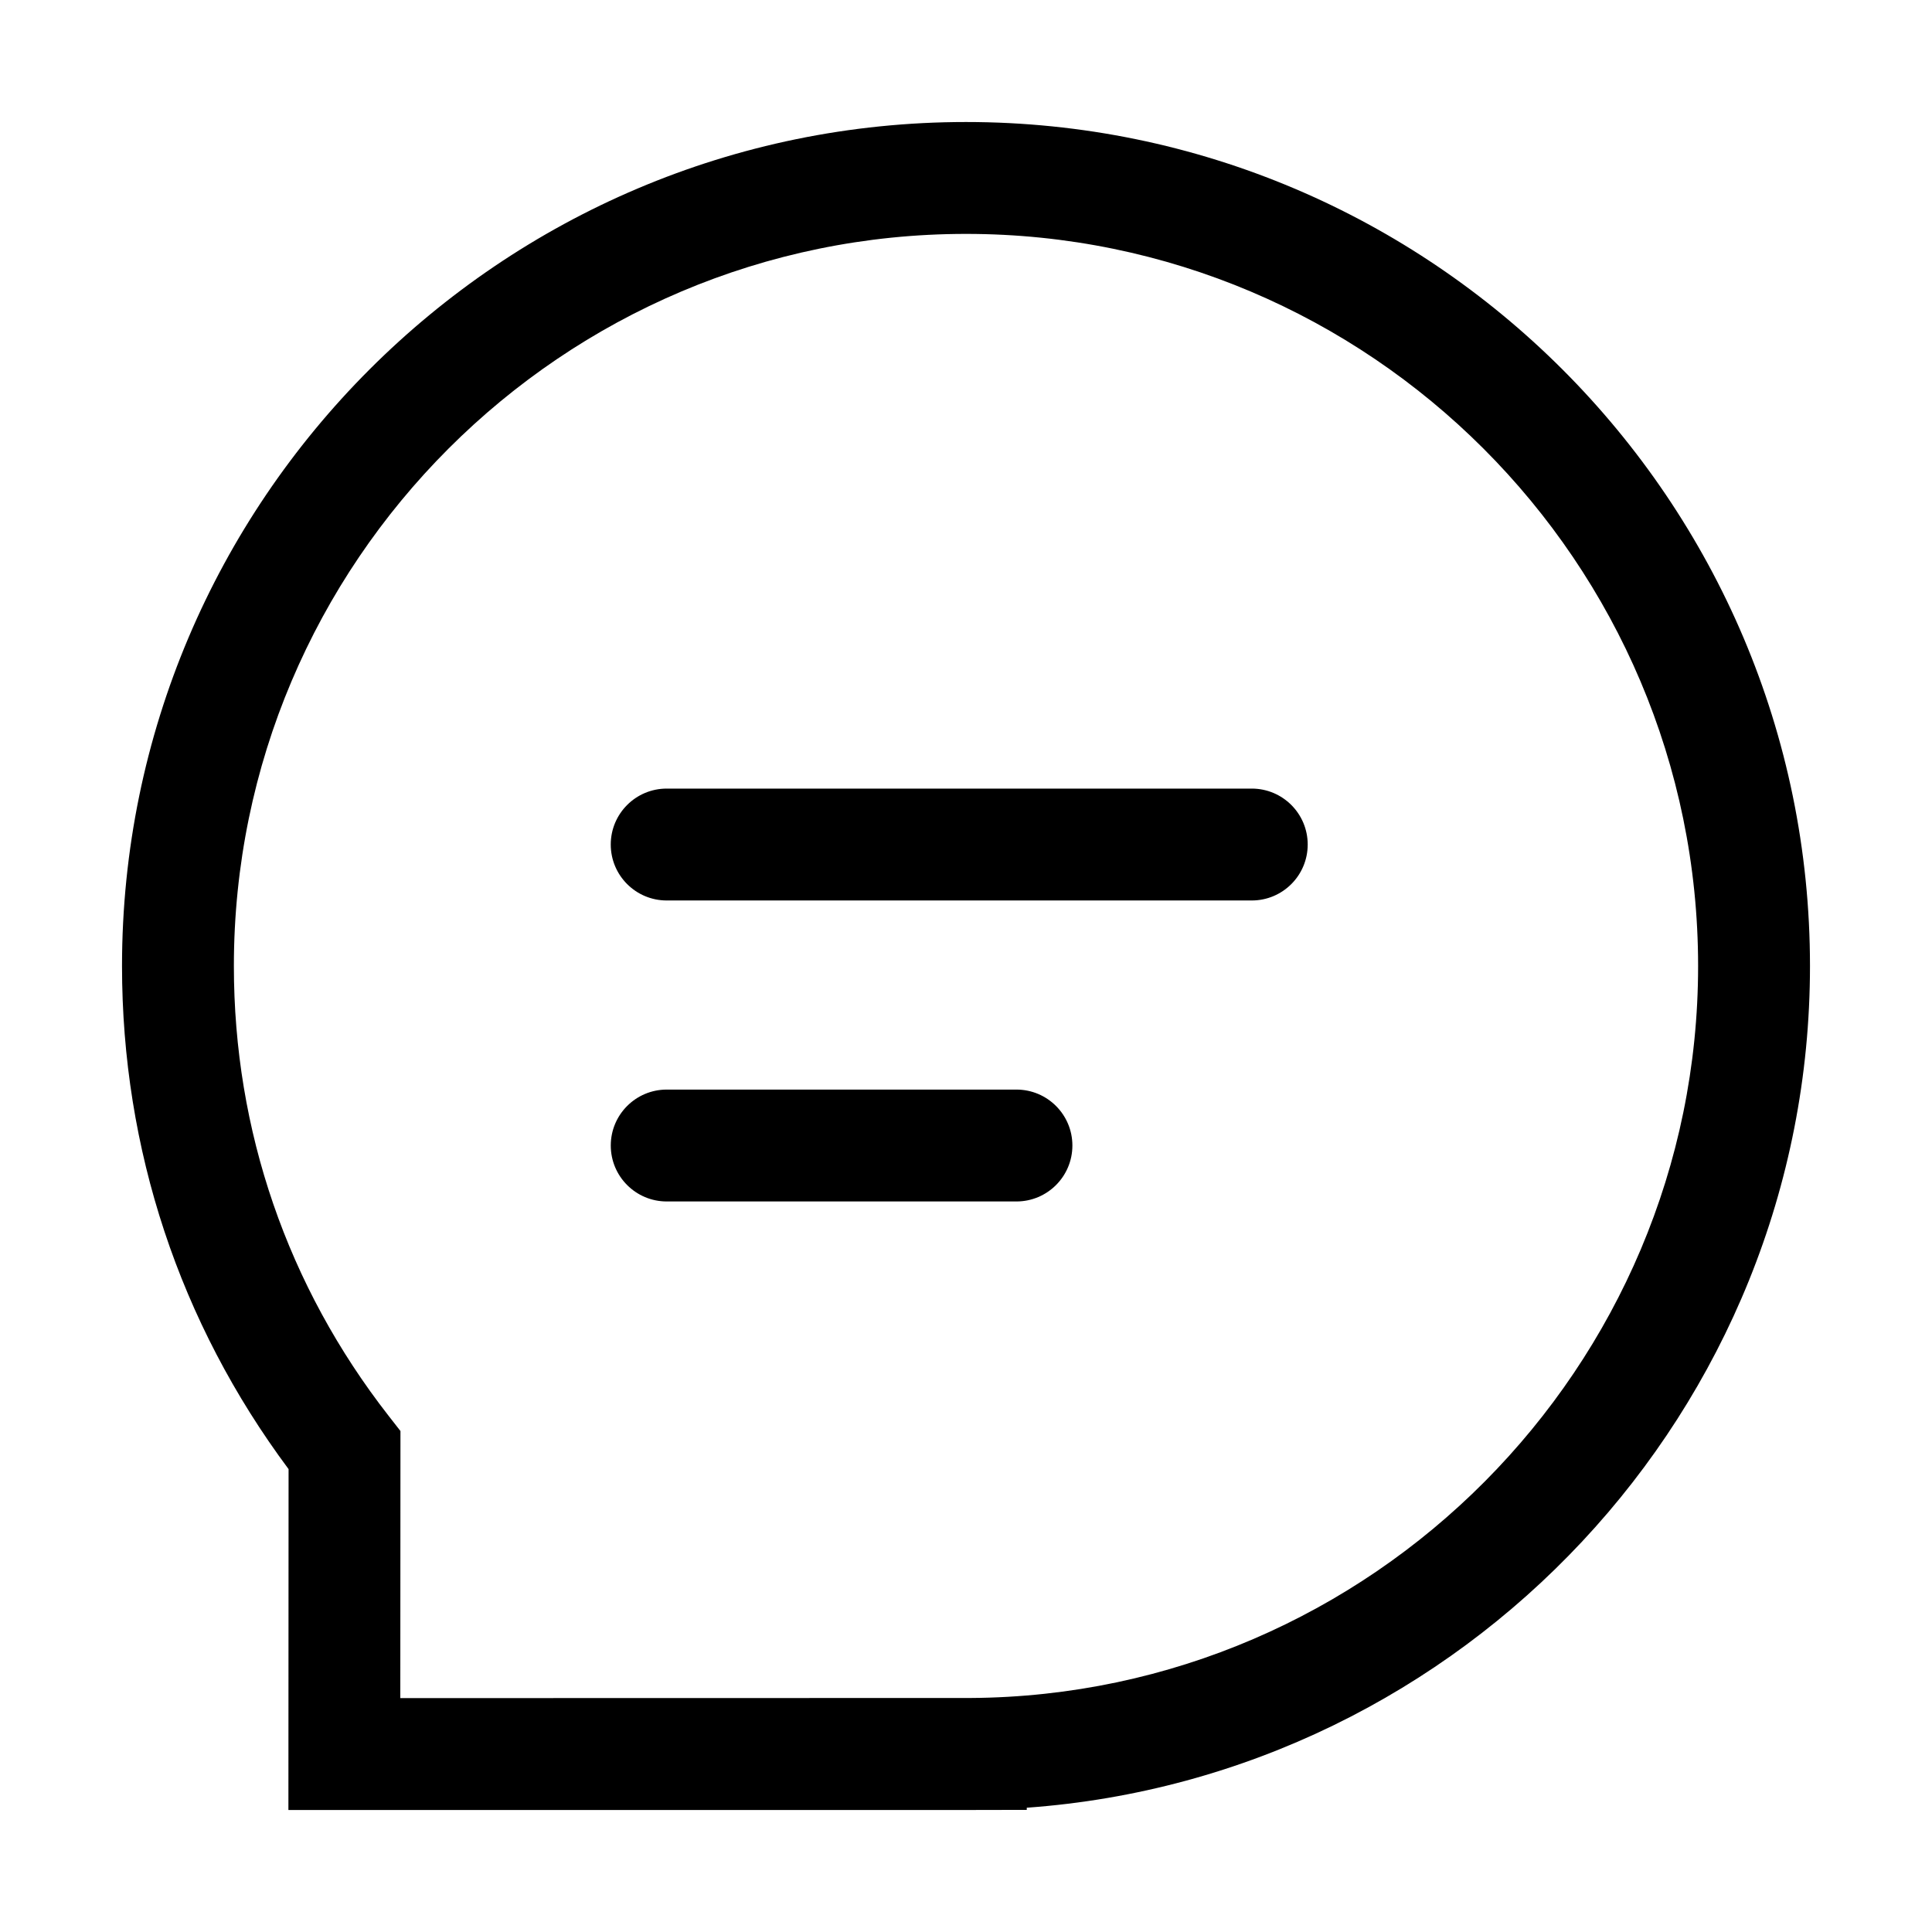
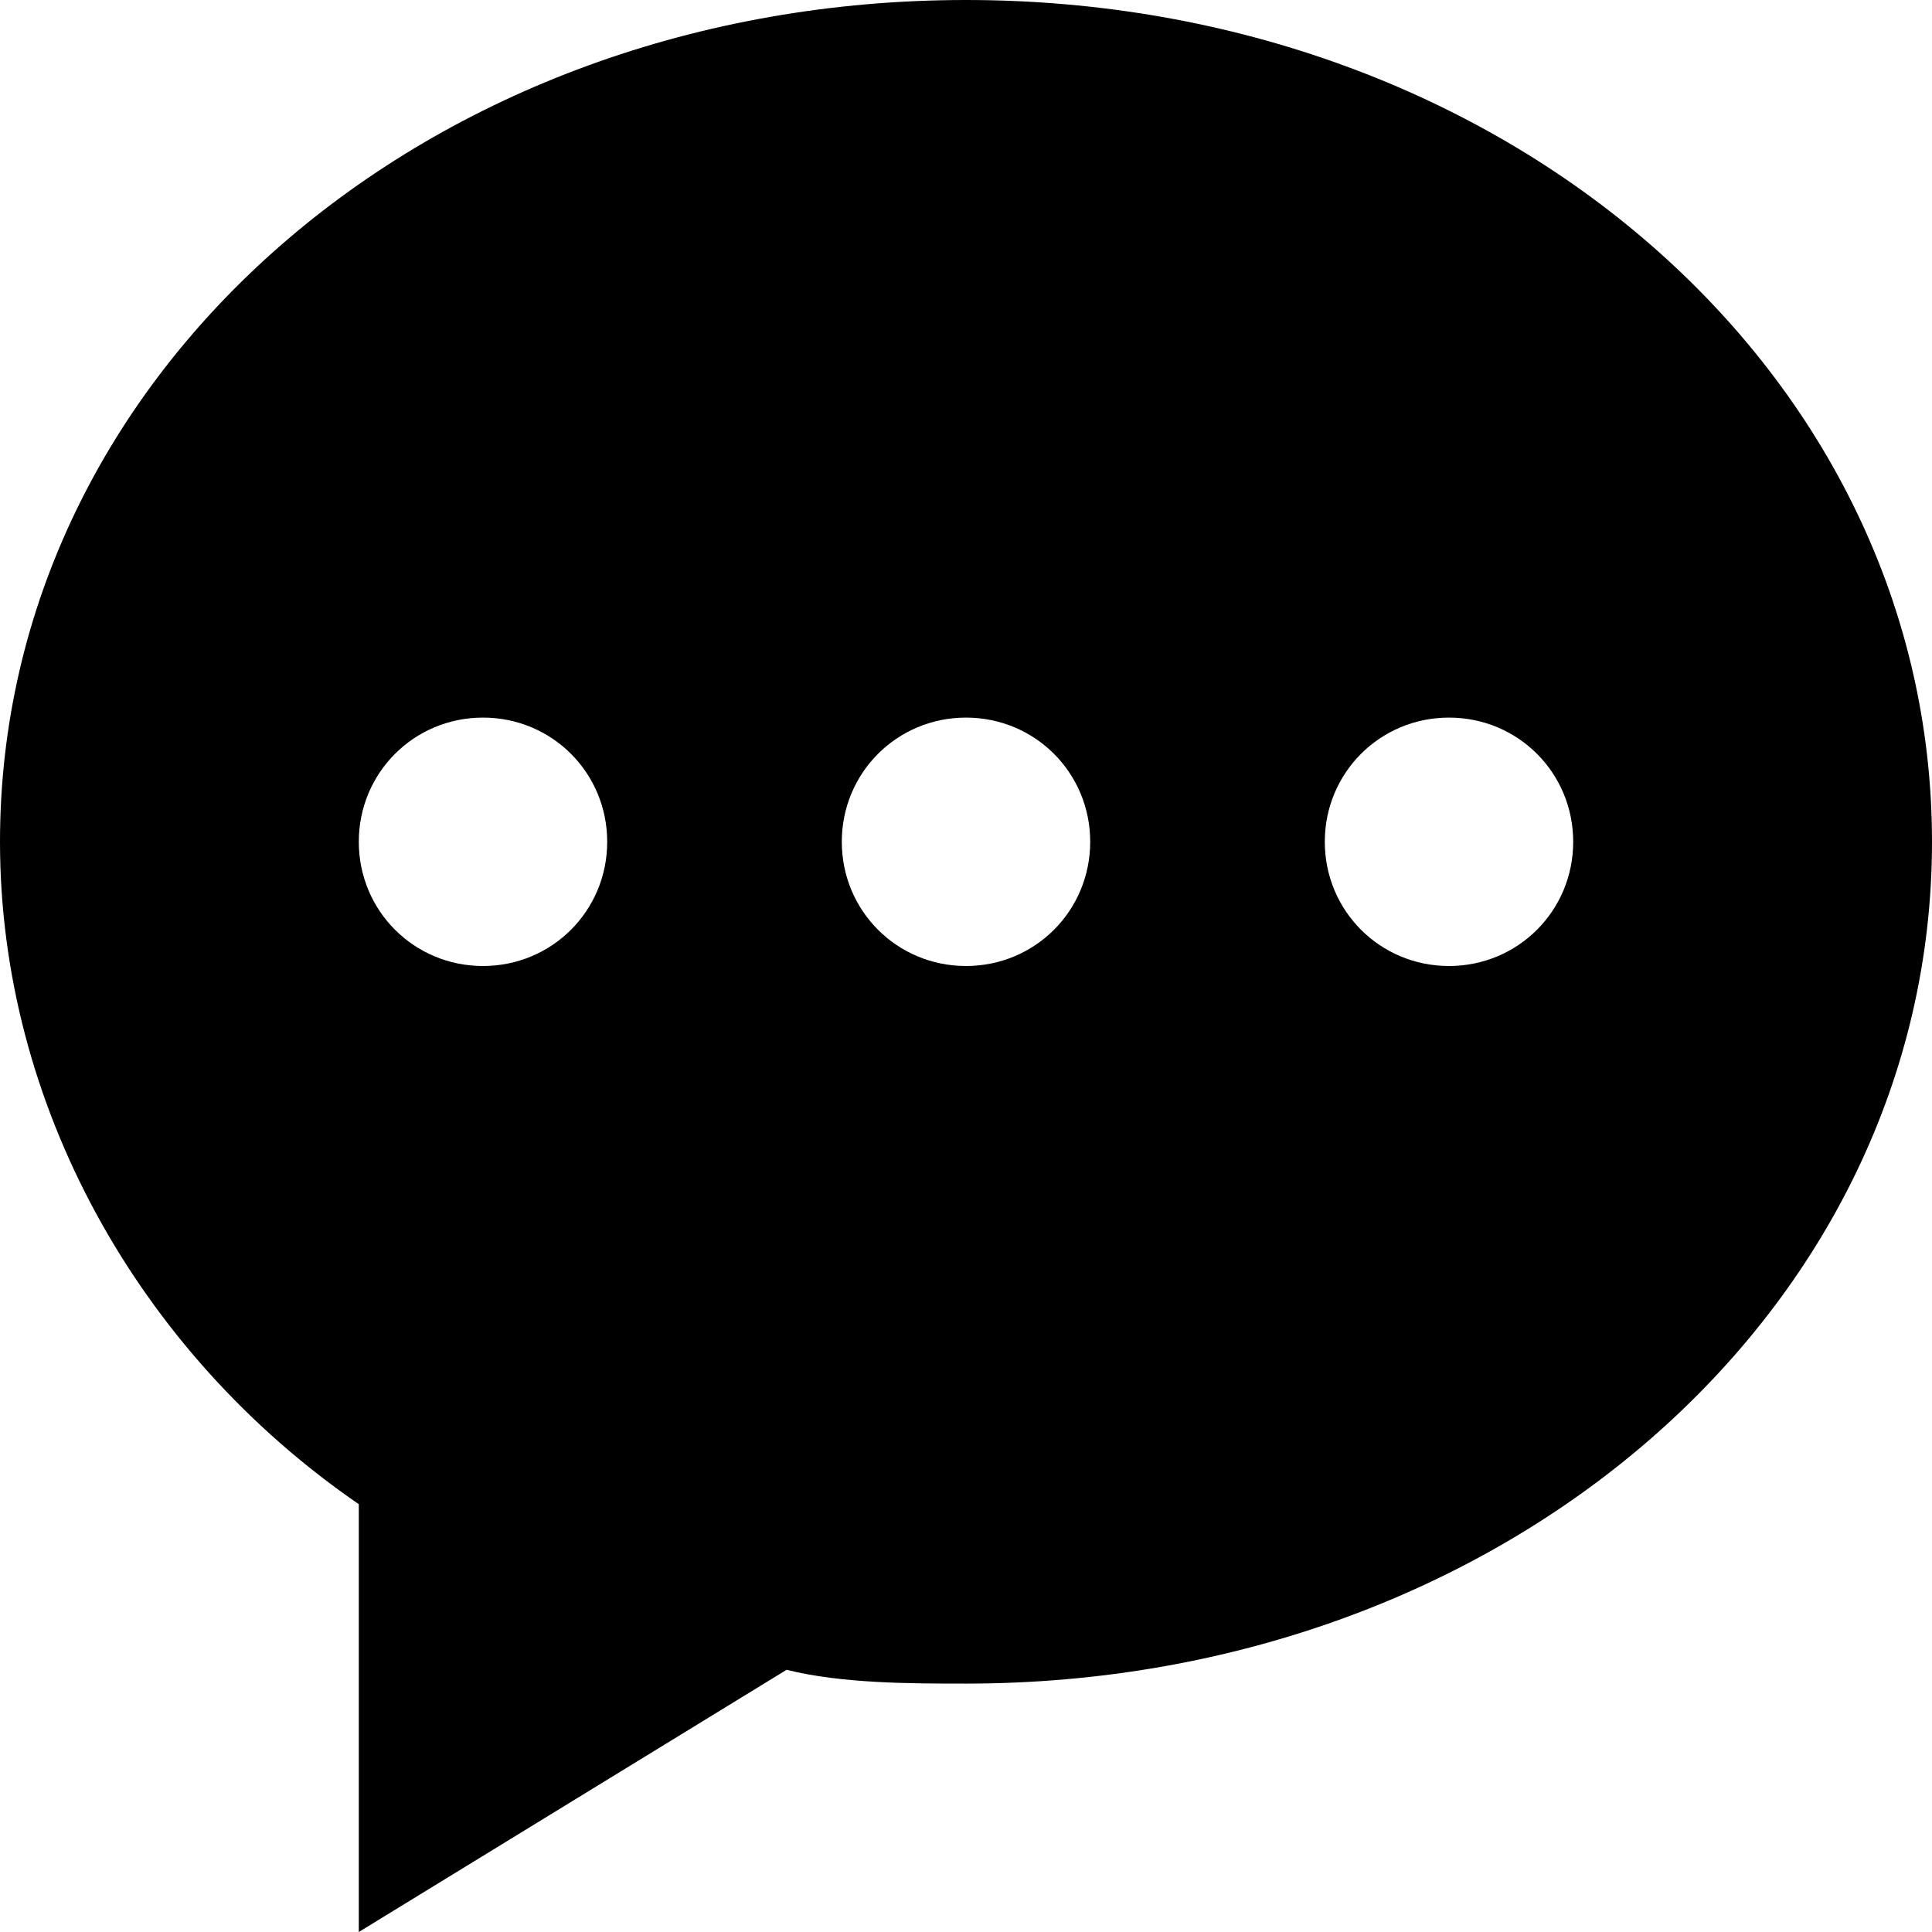
- <svg xmlns="http://www.w3.org/2000/svg" t="1655105102126" class="icon" viewBox="0 0 1024 1024" version="1.1" p-id="5442" width="200" height="200">
+ <svg xmlns="http://www.w3.org/2000/svg" t="1655278962347" class="icon" viewBox="0 0 1024 1024" version="1.1" p-id="5851" width="200" height="200">
  <defs>
    <style type="text/css">@font-face { font-family: feedback-iconfont; src: url("//at.alicdn.com/t/font_1031158_u69w8yhxdu.woff2?t=1630033759944") format("woff2"), url("//at.alicdn.com/t/font_1031158_u69w8yhxdu.woff?t=1630033759944") format("woff"), url("//at.alicdn.com/t/font_1031158_u69w8yhxdu.ttf?t=1630033759944") format("truetype"); }
</style>
  </defs>
-   <path d="M514.57 959.33H152.86l0.09-180.67C95.16 701.06 64.67 609.1 64.67 512 64.67 265.34 265.34 64.67 512 64.67S959.33 265.34 959.33 512c0 235.23-183.66 429.49-415.12 446.13v1.14l-29.64 0.06z m-302.4-59.3l302.21-0.06C727.03 898.68 900.03 724.65 900.03 512c0-213.96-174.07-388.03-388.03-388.03-213.96 0-388.04 174.07-388.04 388.03 0 87.21 28.36 169.66 82.01 238.42l6.28 8.05-0.08 141.56z" p-id="5443" />
-   <path d="M663.46 477.27h-310.1c-16.37 0-29.65-13.28-29.65-29.65 0-16.37 13.28-29.65 29.65-29.65h310.1c16.37 0 29.65 13.28 29.65 29.65 0 16.37-13.27 29.65-29.65 29.65zM538.74 636.8H353.37c-16.37 0-29.65-13.28-29.65-29.65S337 577.5 353.37 577.5h185.37c16.37 0 29.65 13.28 29.65 29.65s-13.28 29.65-29.65 29.65z" p-id="5444" />
+   <path d="M512 0C226.743 0 0 197.486 0 446.171c0 138.971 73.143 270.629 190.171 351.086L190.171 1024l226.743-138.971c29.257 7.314 65.829 7.314 95.086 7.314 285.257 0 512-197.486 512-446.171C1024 197.486 797.257 0 512 0zM256 512C219.429 512 190.171 482.743 190.171 446.171S219.429 380.343 256 380.343c36.571 0 65.829 29.257 65.829 65.829S292.571 512 256 512zM512 512C475.429 512 446.171 482.743 446.171 446.171S475.429 380.343 512 380.343c36.571 0 65.829 29.257 65.829 65.829S548.571 512 512 512zM768 512C731.429 512 702.171 482.743 702.171 446.171s29.257-65.829 65.829-65.829c36.571 0 65.829 29.257 65.829 65.829S804.571 512 768 512z" p-id="5852" />
</svg>
